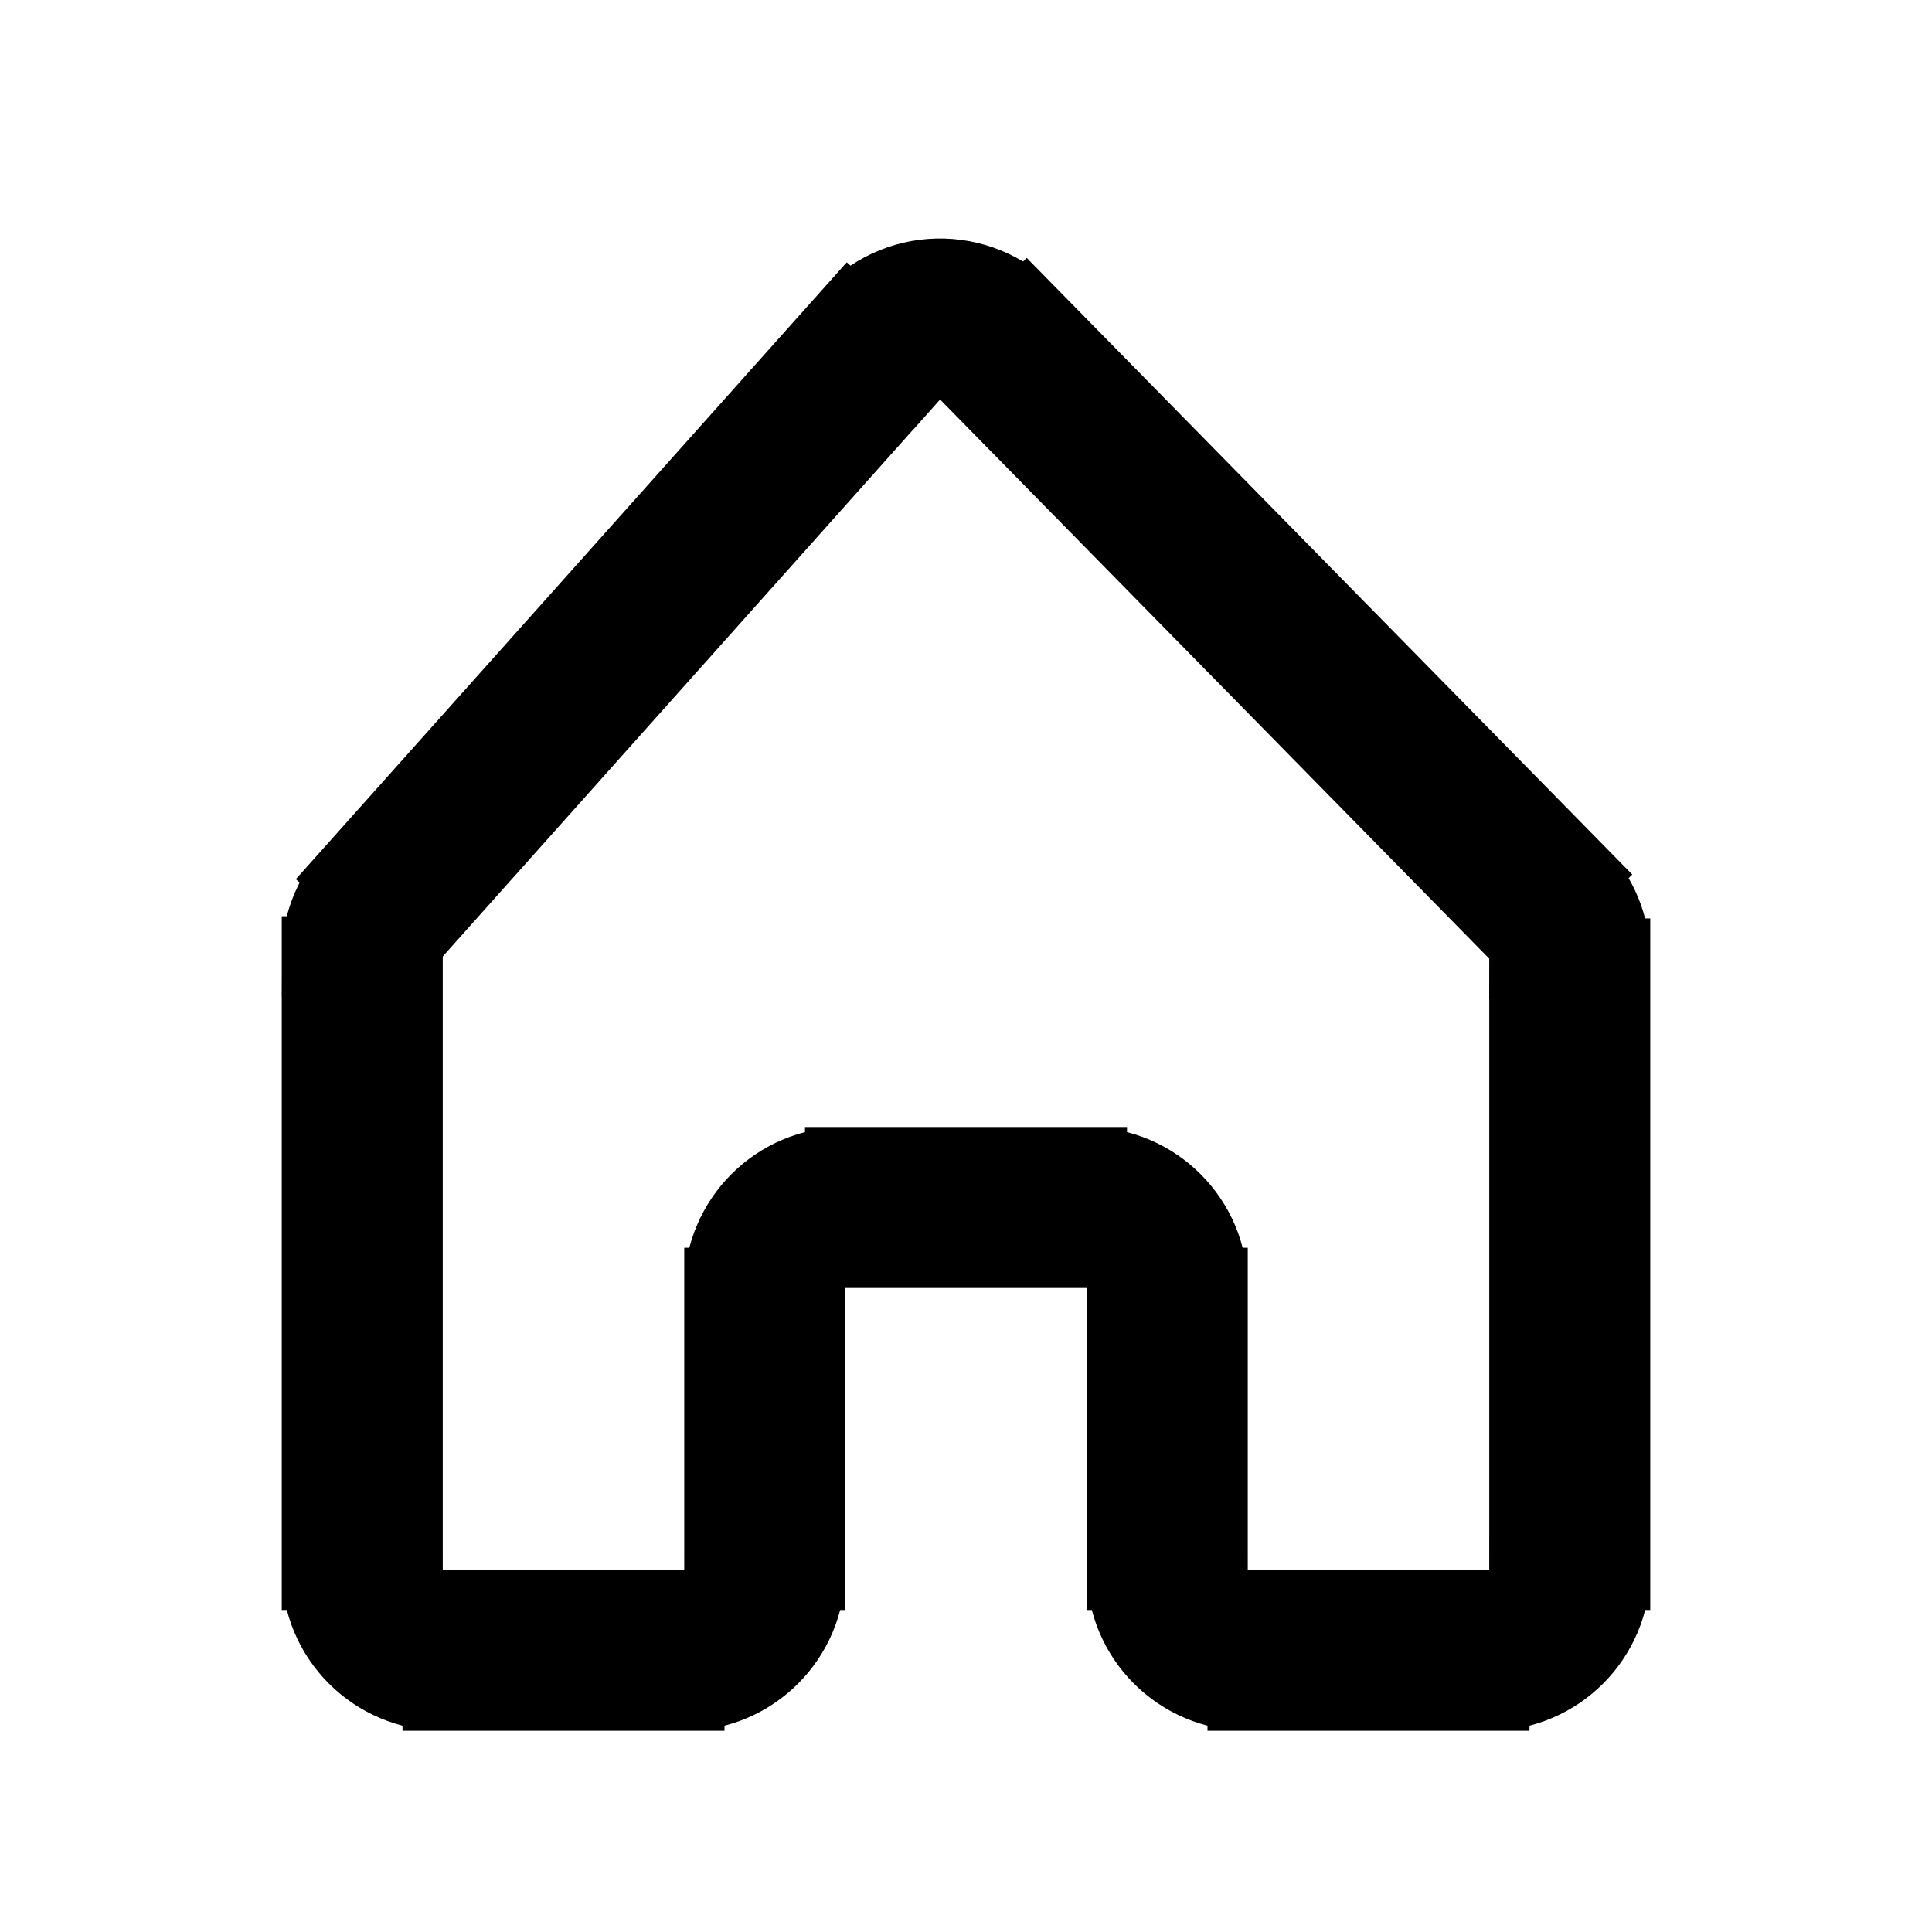
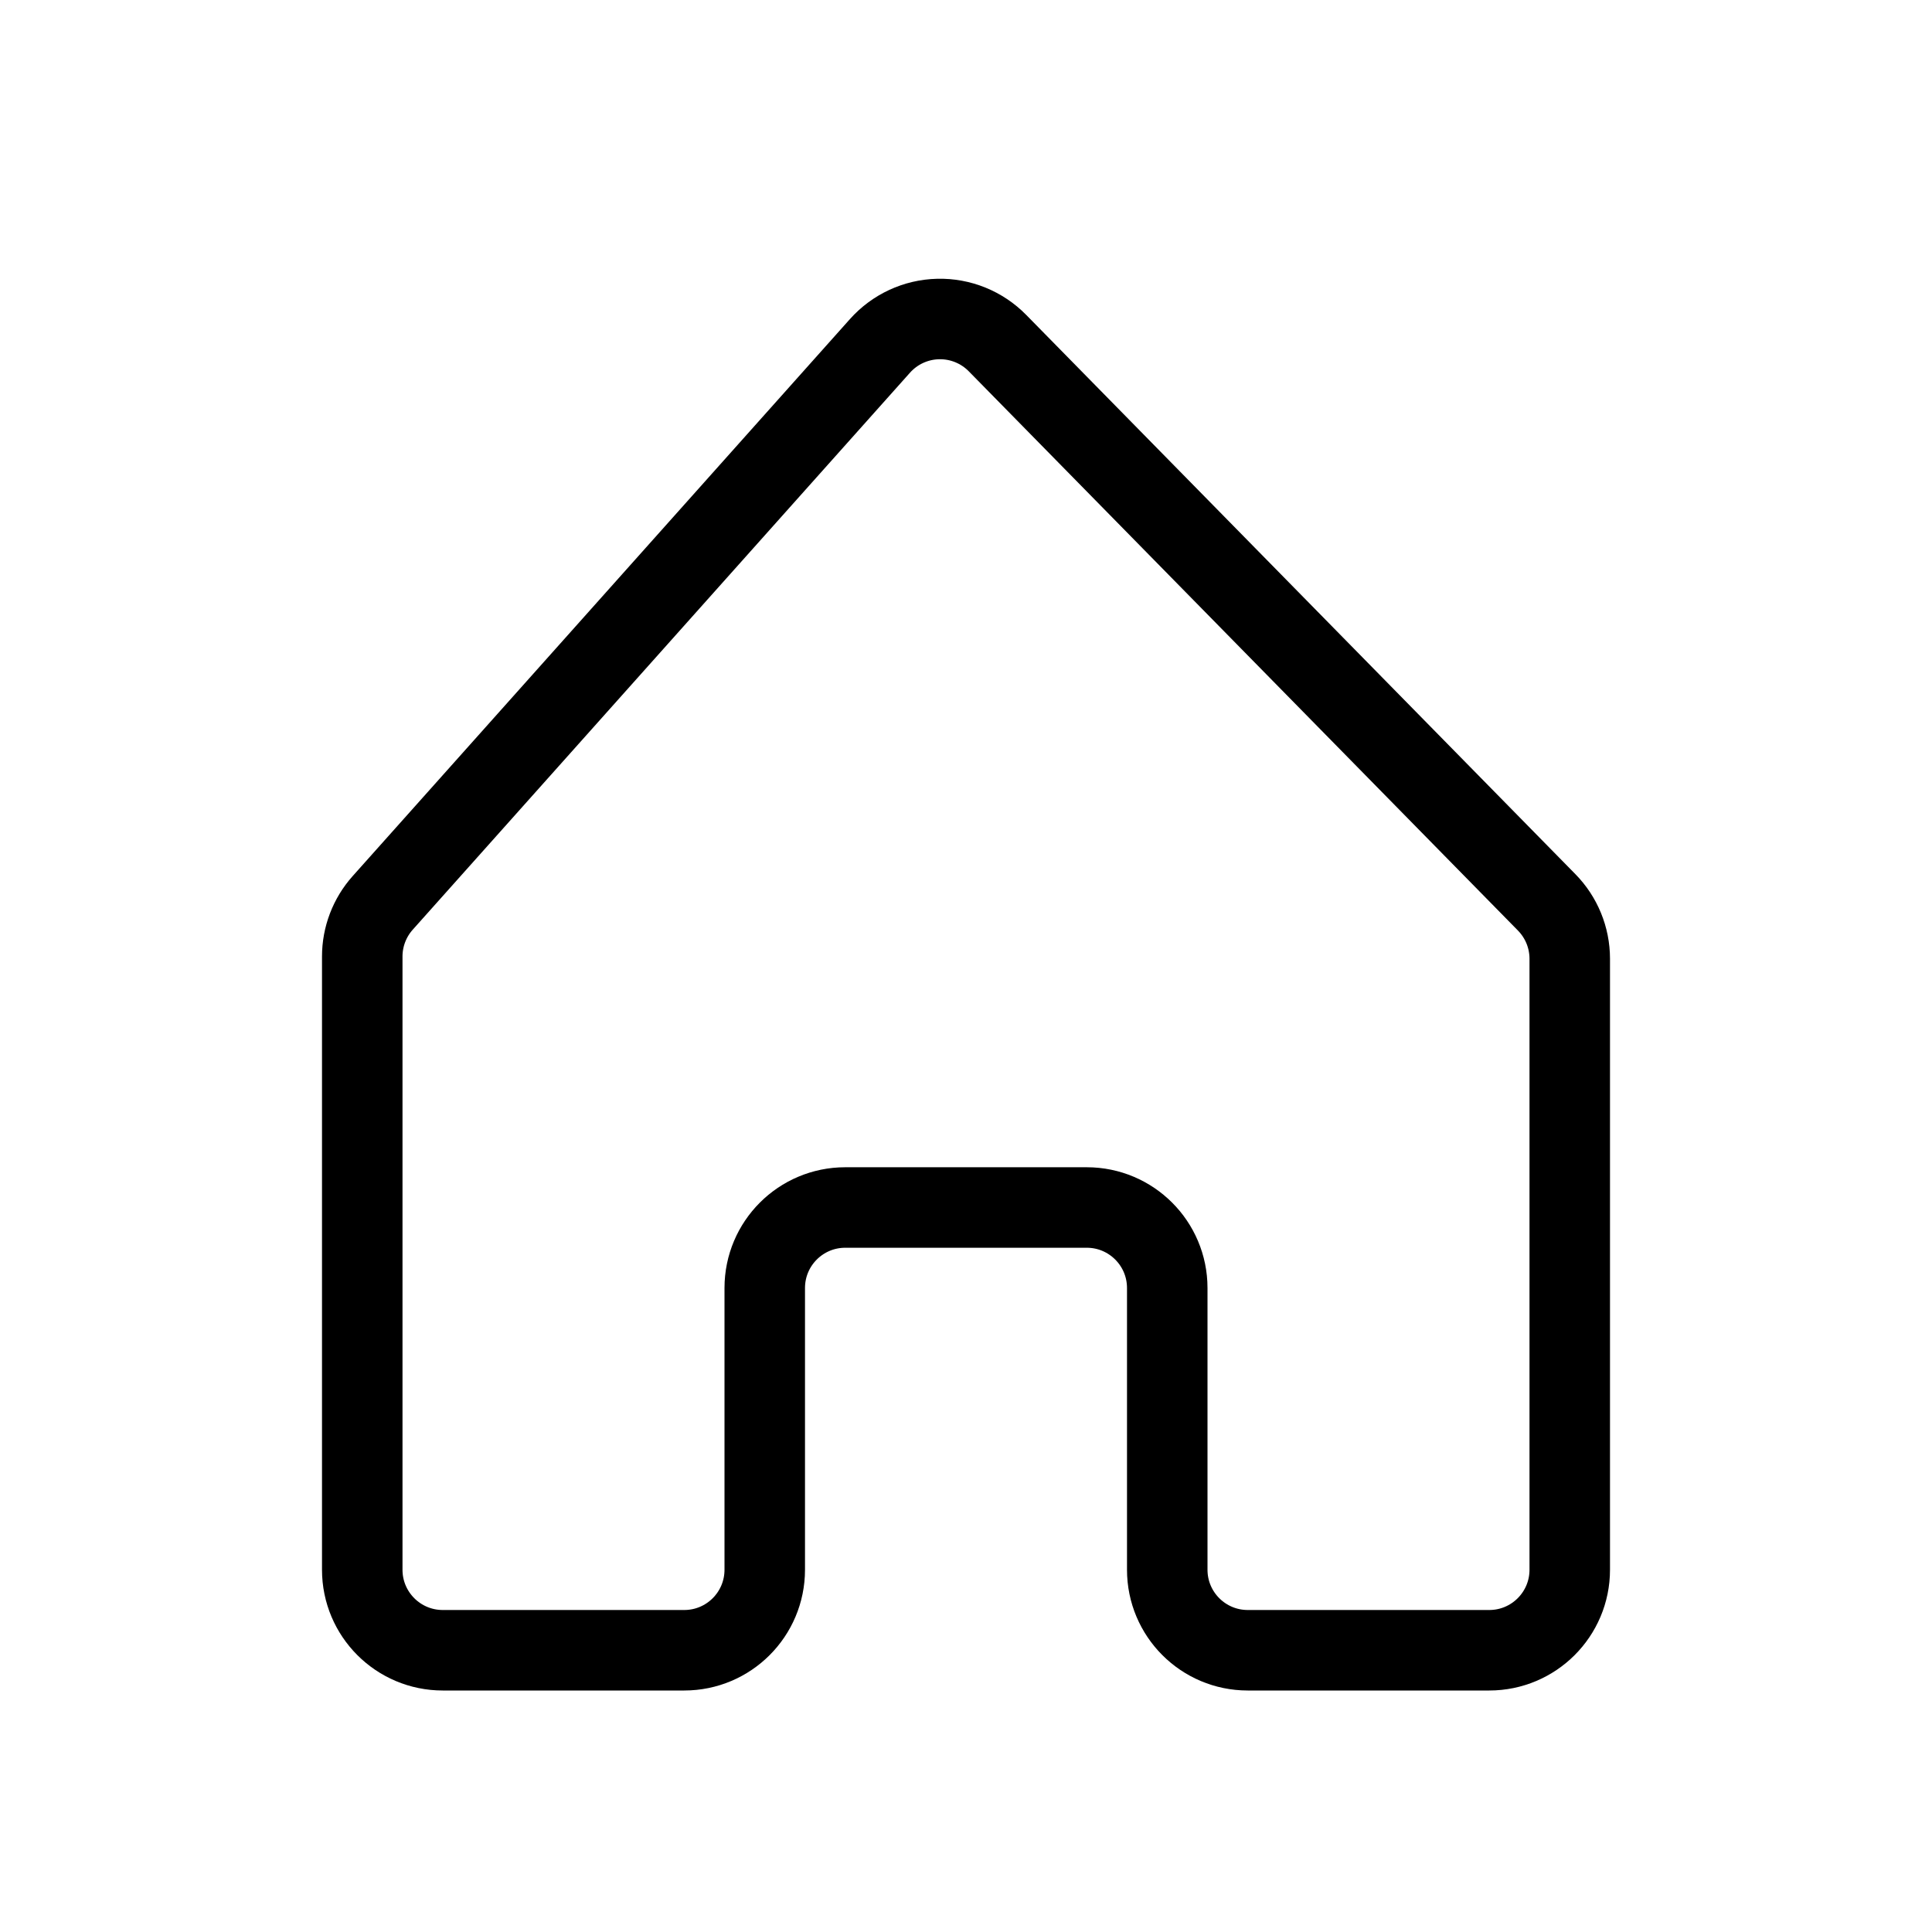
<svg xmlns="http://www.w3.org/2000/svg" fill="none" viewBox="0 0 24 24" stroke="currentColor">
-   <path fill="#000" d="M19.213 11.208l.357-.35-.357.35zm-14.459.008l-.373-.333.373.333zm.373.333l6.178-6.92-.746-.665-6.178 6.918.746.667zM5 19.5v-7.618H4V19.5h1zm3.5.5h-3v1h3v-1zm1.5-.5V16H9v3.5h1zm.5-4h3v-1h-3v1zm3.5.5v3.5h1V16h-1zm4.5 4h-3v1h3v-1zm.5-8.091V19.5h1v-7.591h-1zm-6.966-7.297l6.823 6.947.713-.701-6.822-6.947-.714.701zM20 11.91a1.5 1.5 0 00-.43-1.051l-.713.7a.5.5 0 01.143.351h1zM18.5 21a1.5 1.5 0 001.5-1.5h-1a.5.5 0 01-.5.5v1zM14 19.5a1.5 1.5 0 001.5 1.5v-1a.5.5 0 01-.5-.5h-1zm-.5-4a.5.5 0 01.5.5h1a1.5 1.5 0 00-1.5-1.5v1zM10 16a.5.5 0 01.5-.5v-1A1.5 1.5 0 009 16h1zm-1.5 5a1.5 1.5 0 001.5-1.5H9a.5.5 0 01-.5.5v1zM4 19.5A1.5 1.5 0 005.5 21v-1a.5.5 0 01-.5-.5H4zm7.305-14.87a.5.5 0 01.73-.018l.713-.7a1.5 1.5 0 00-2.19.052l.747.666zM4.38 10.883a1.5 1.5 0 00-.381.999h1a.5.5 0 01.127-.333l-.746-.666z" />
+   <path d="M12.391 4.262a1 1 0 00-1.46.035l-6.177 6.919a1 1 0 00-.254.666V19.5a1 1 0 001 1h3a1 1 0 001-1V16a1 1 0 011-1h3a1 1 0 011 1v3.5a1 1 0 001 1h3a1 1 0 001-1v-7.591a1 1 0 00-.287-.7l-6.822-6.947z" />
</svg>
